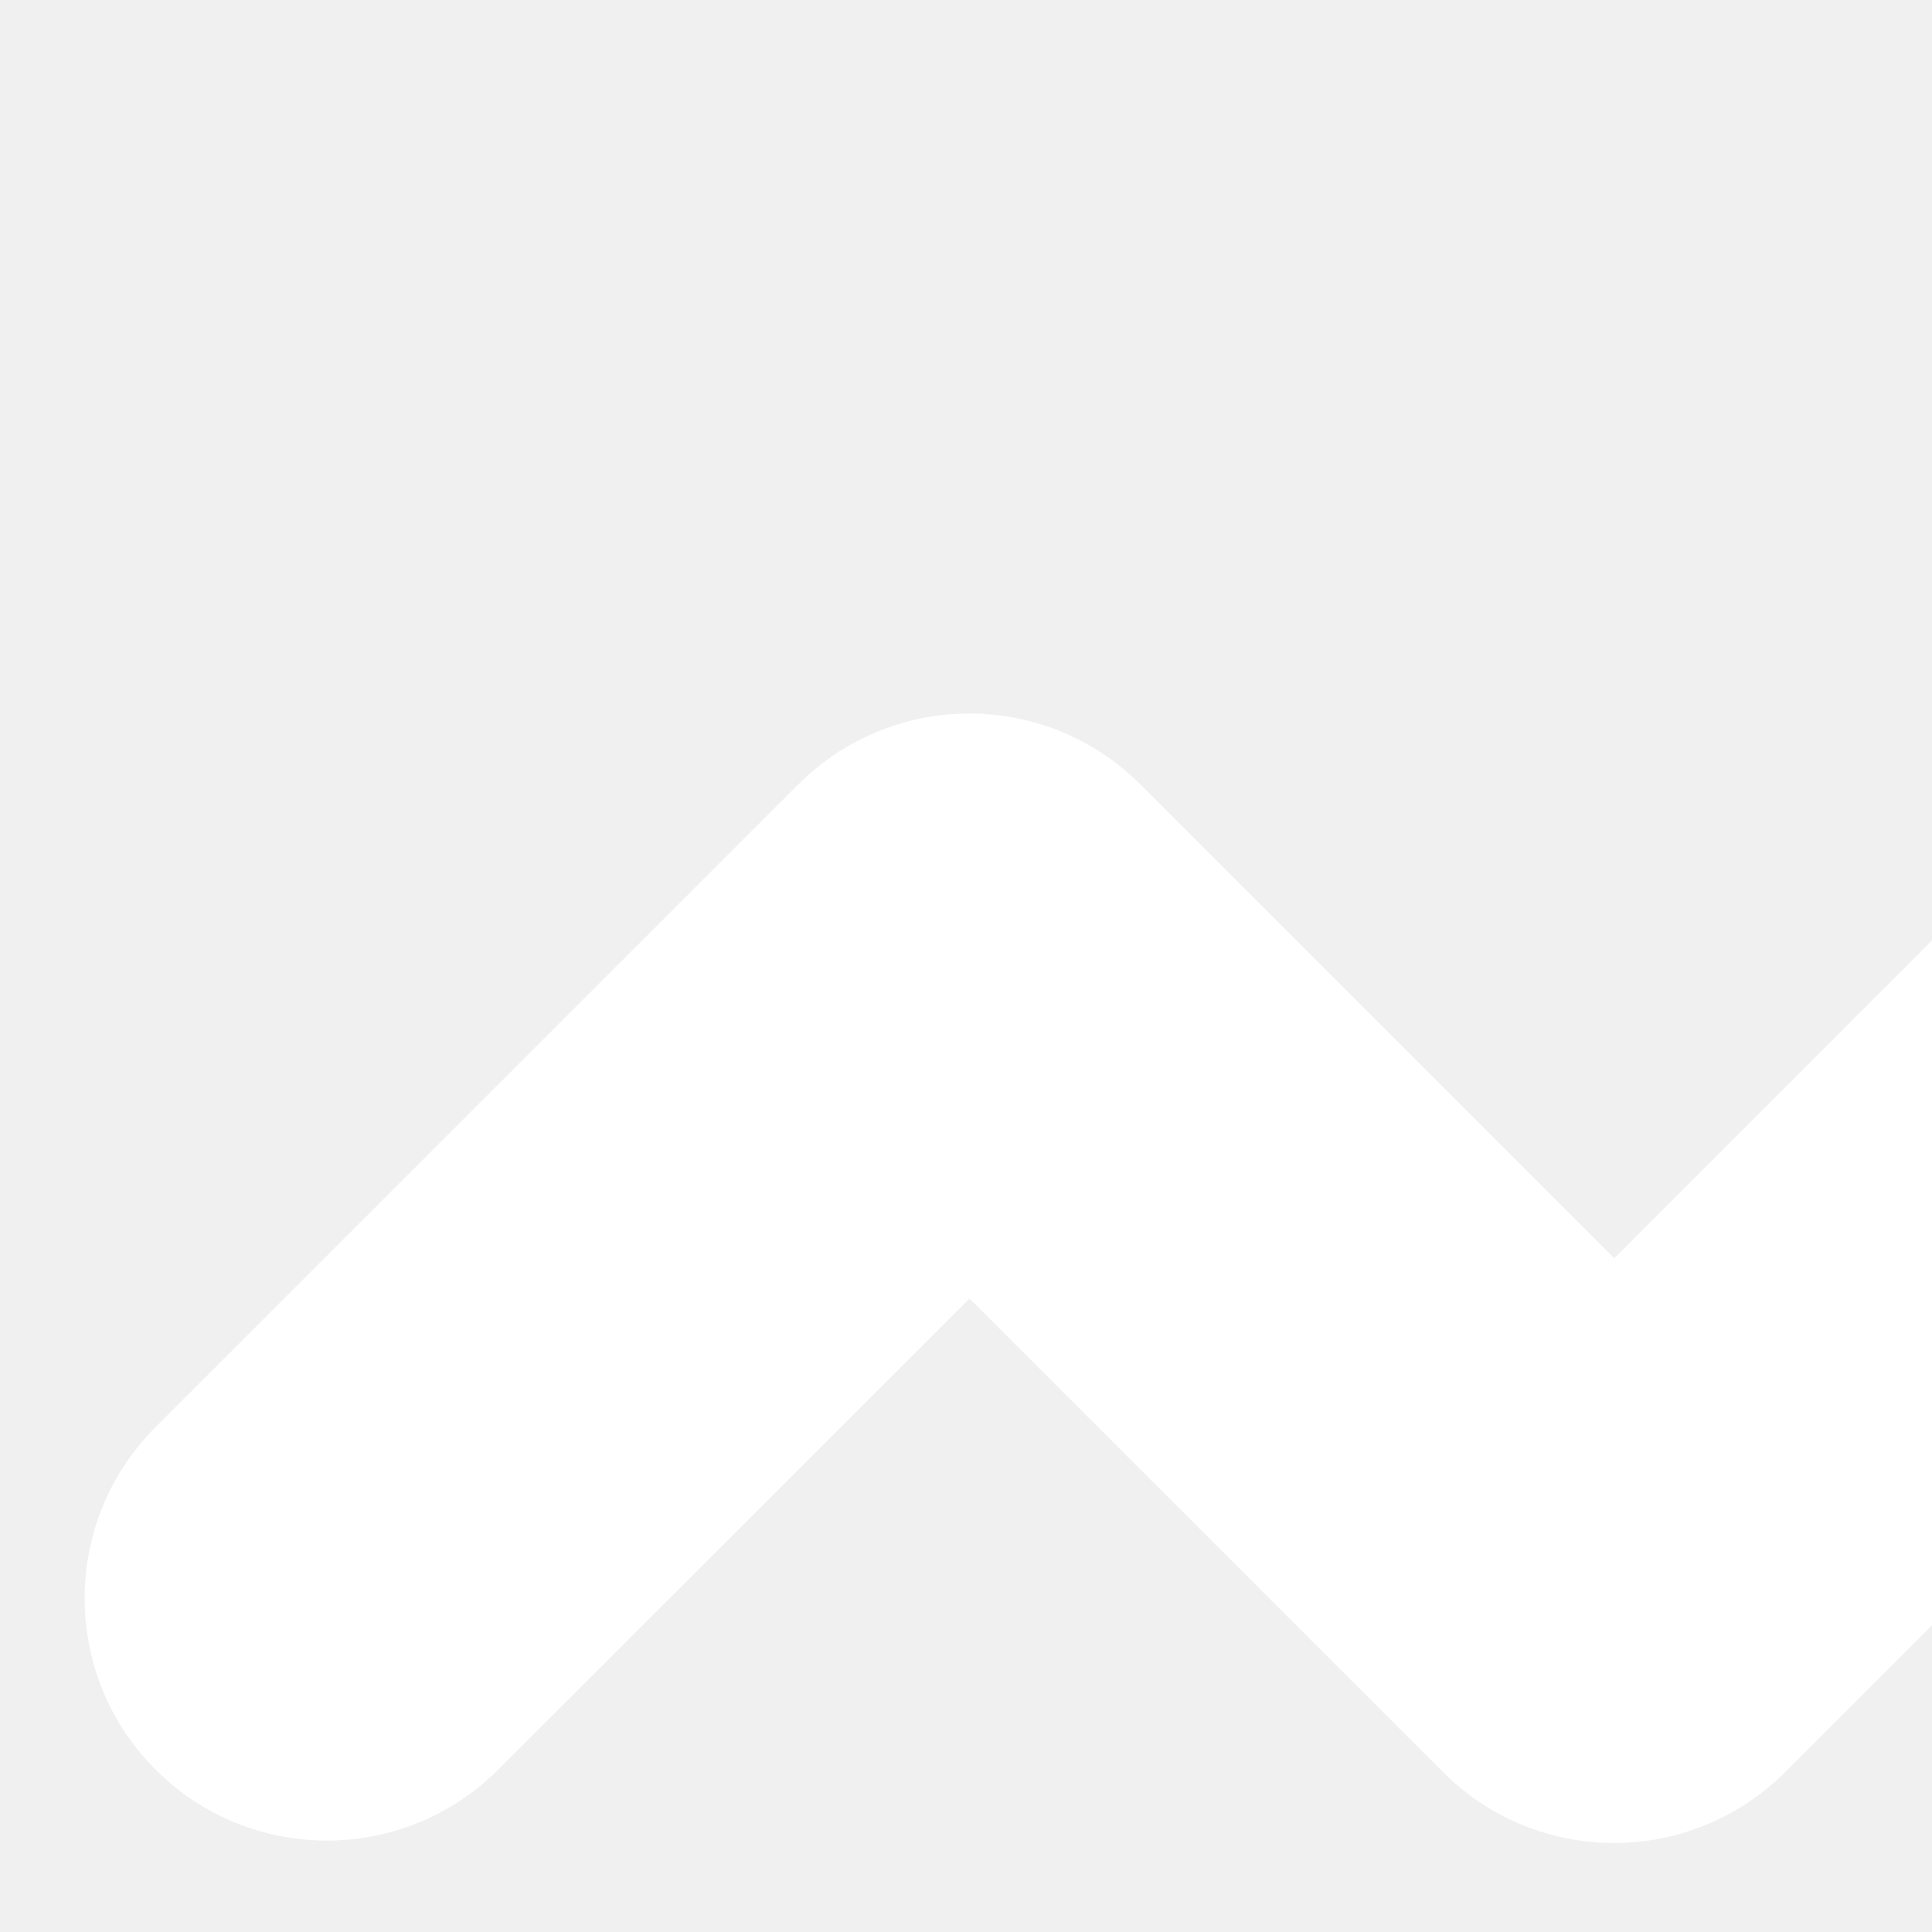
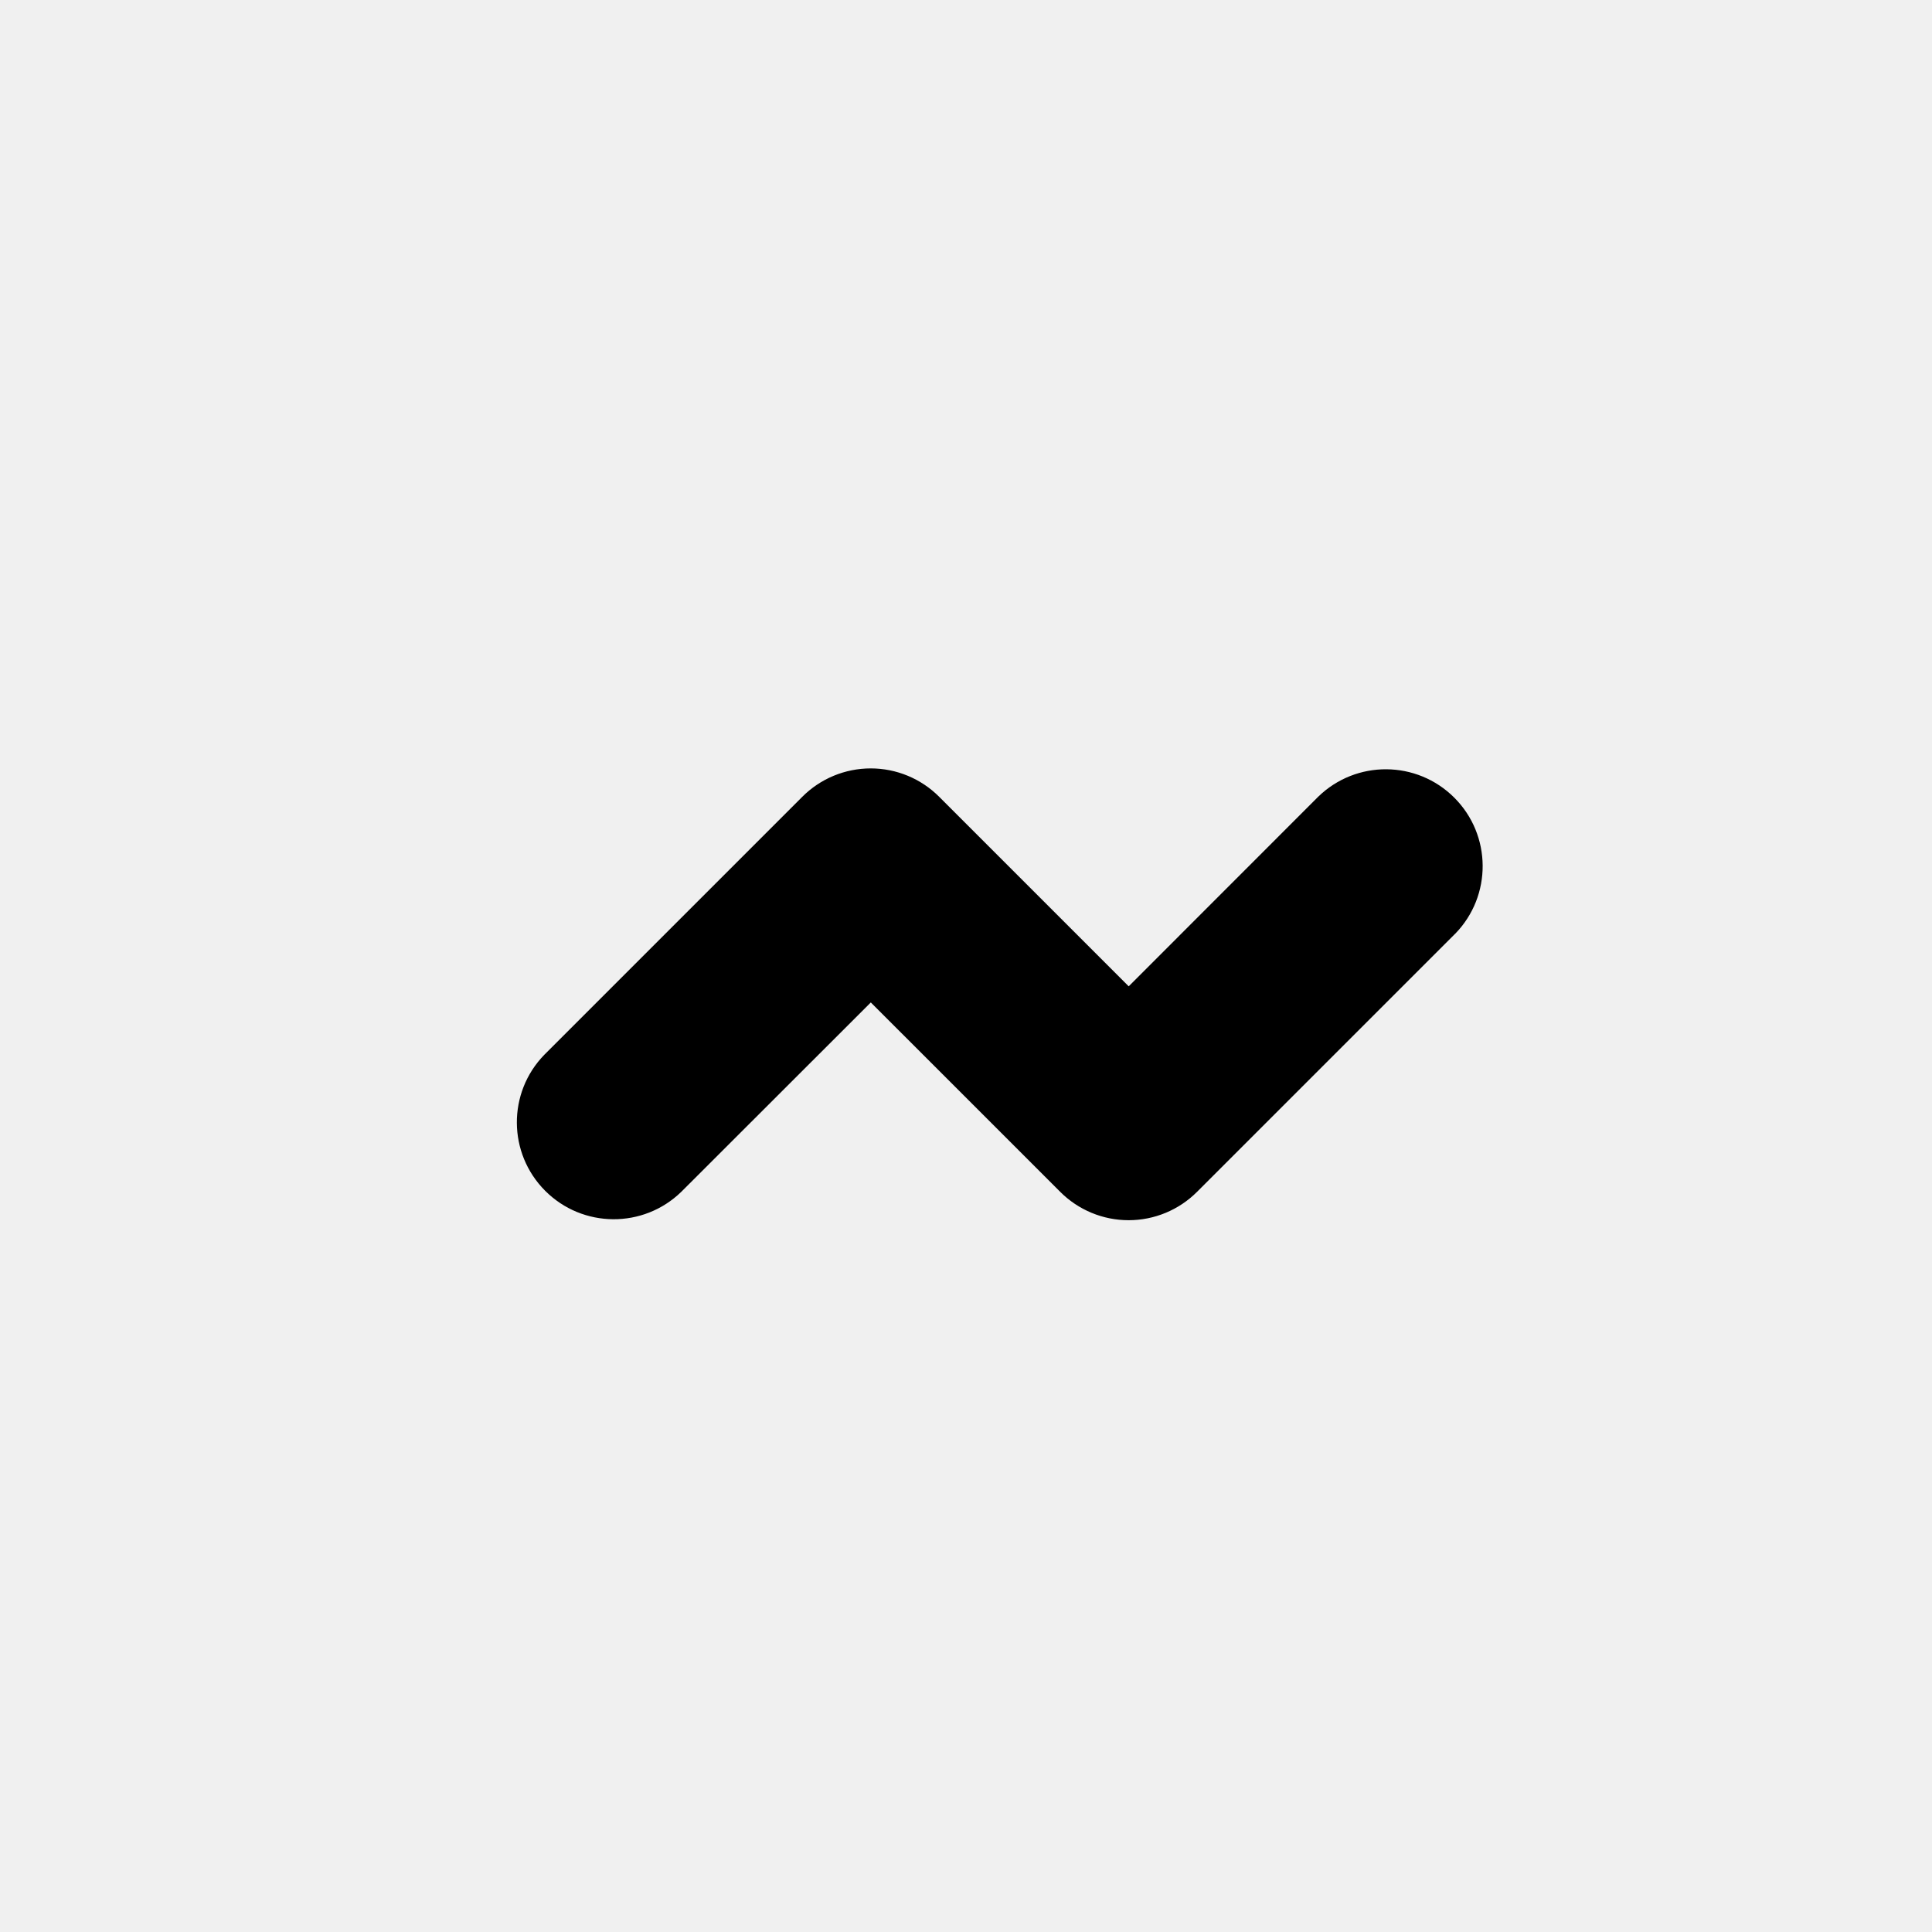
- <svg xmlns="http://www.w3.org/2000/svg" viewBox="0 0 24 24" fill="#2B7CD3">
-   <path d="m 30.187,14.002 -8.009,8.009 a 3.003,3.003 0 0 1 -4.255,0 L 12.044,16.132 6.16,22.011 A 3.009,3.009 0 0 1 1.905,17.756 L 9.914,9.747 a 3.003,3.003 0 0 1 4.255,0 l 5.884,5.884 5.884,-5.887 a 3.009,3.009 0 0 1 4.255,4.255 z" fill="#ffffff" />
+ <svg xmlns="http://www.w3.org/2000/svg" id="vector" width="108.0d" height="108.0d" viewBox="0 0 24.0 24.0">
+   <g transform="translate(6.0, 6.0) scale(0.4, 0.4)" id="g_0">
+     <path fill="@android:color/white" d="m 30.187,14.002 -8.009,8.009 a 3.003,3.003 0 0 1 -4.255,0 L 12.044,16.132 6.16,22.011 A 3.009,3.009 0 0 1 1.905,17.756 L 9.914,9.747 a 3.003,3.003 0 0 1 4.255,0 l 5.884,5.884 5.884,-5.887 a 3.009,3.009 0 0 1 4.255,4.255 z" />
+   </g>
</svg>
